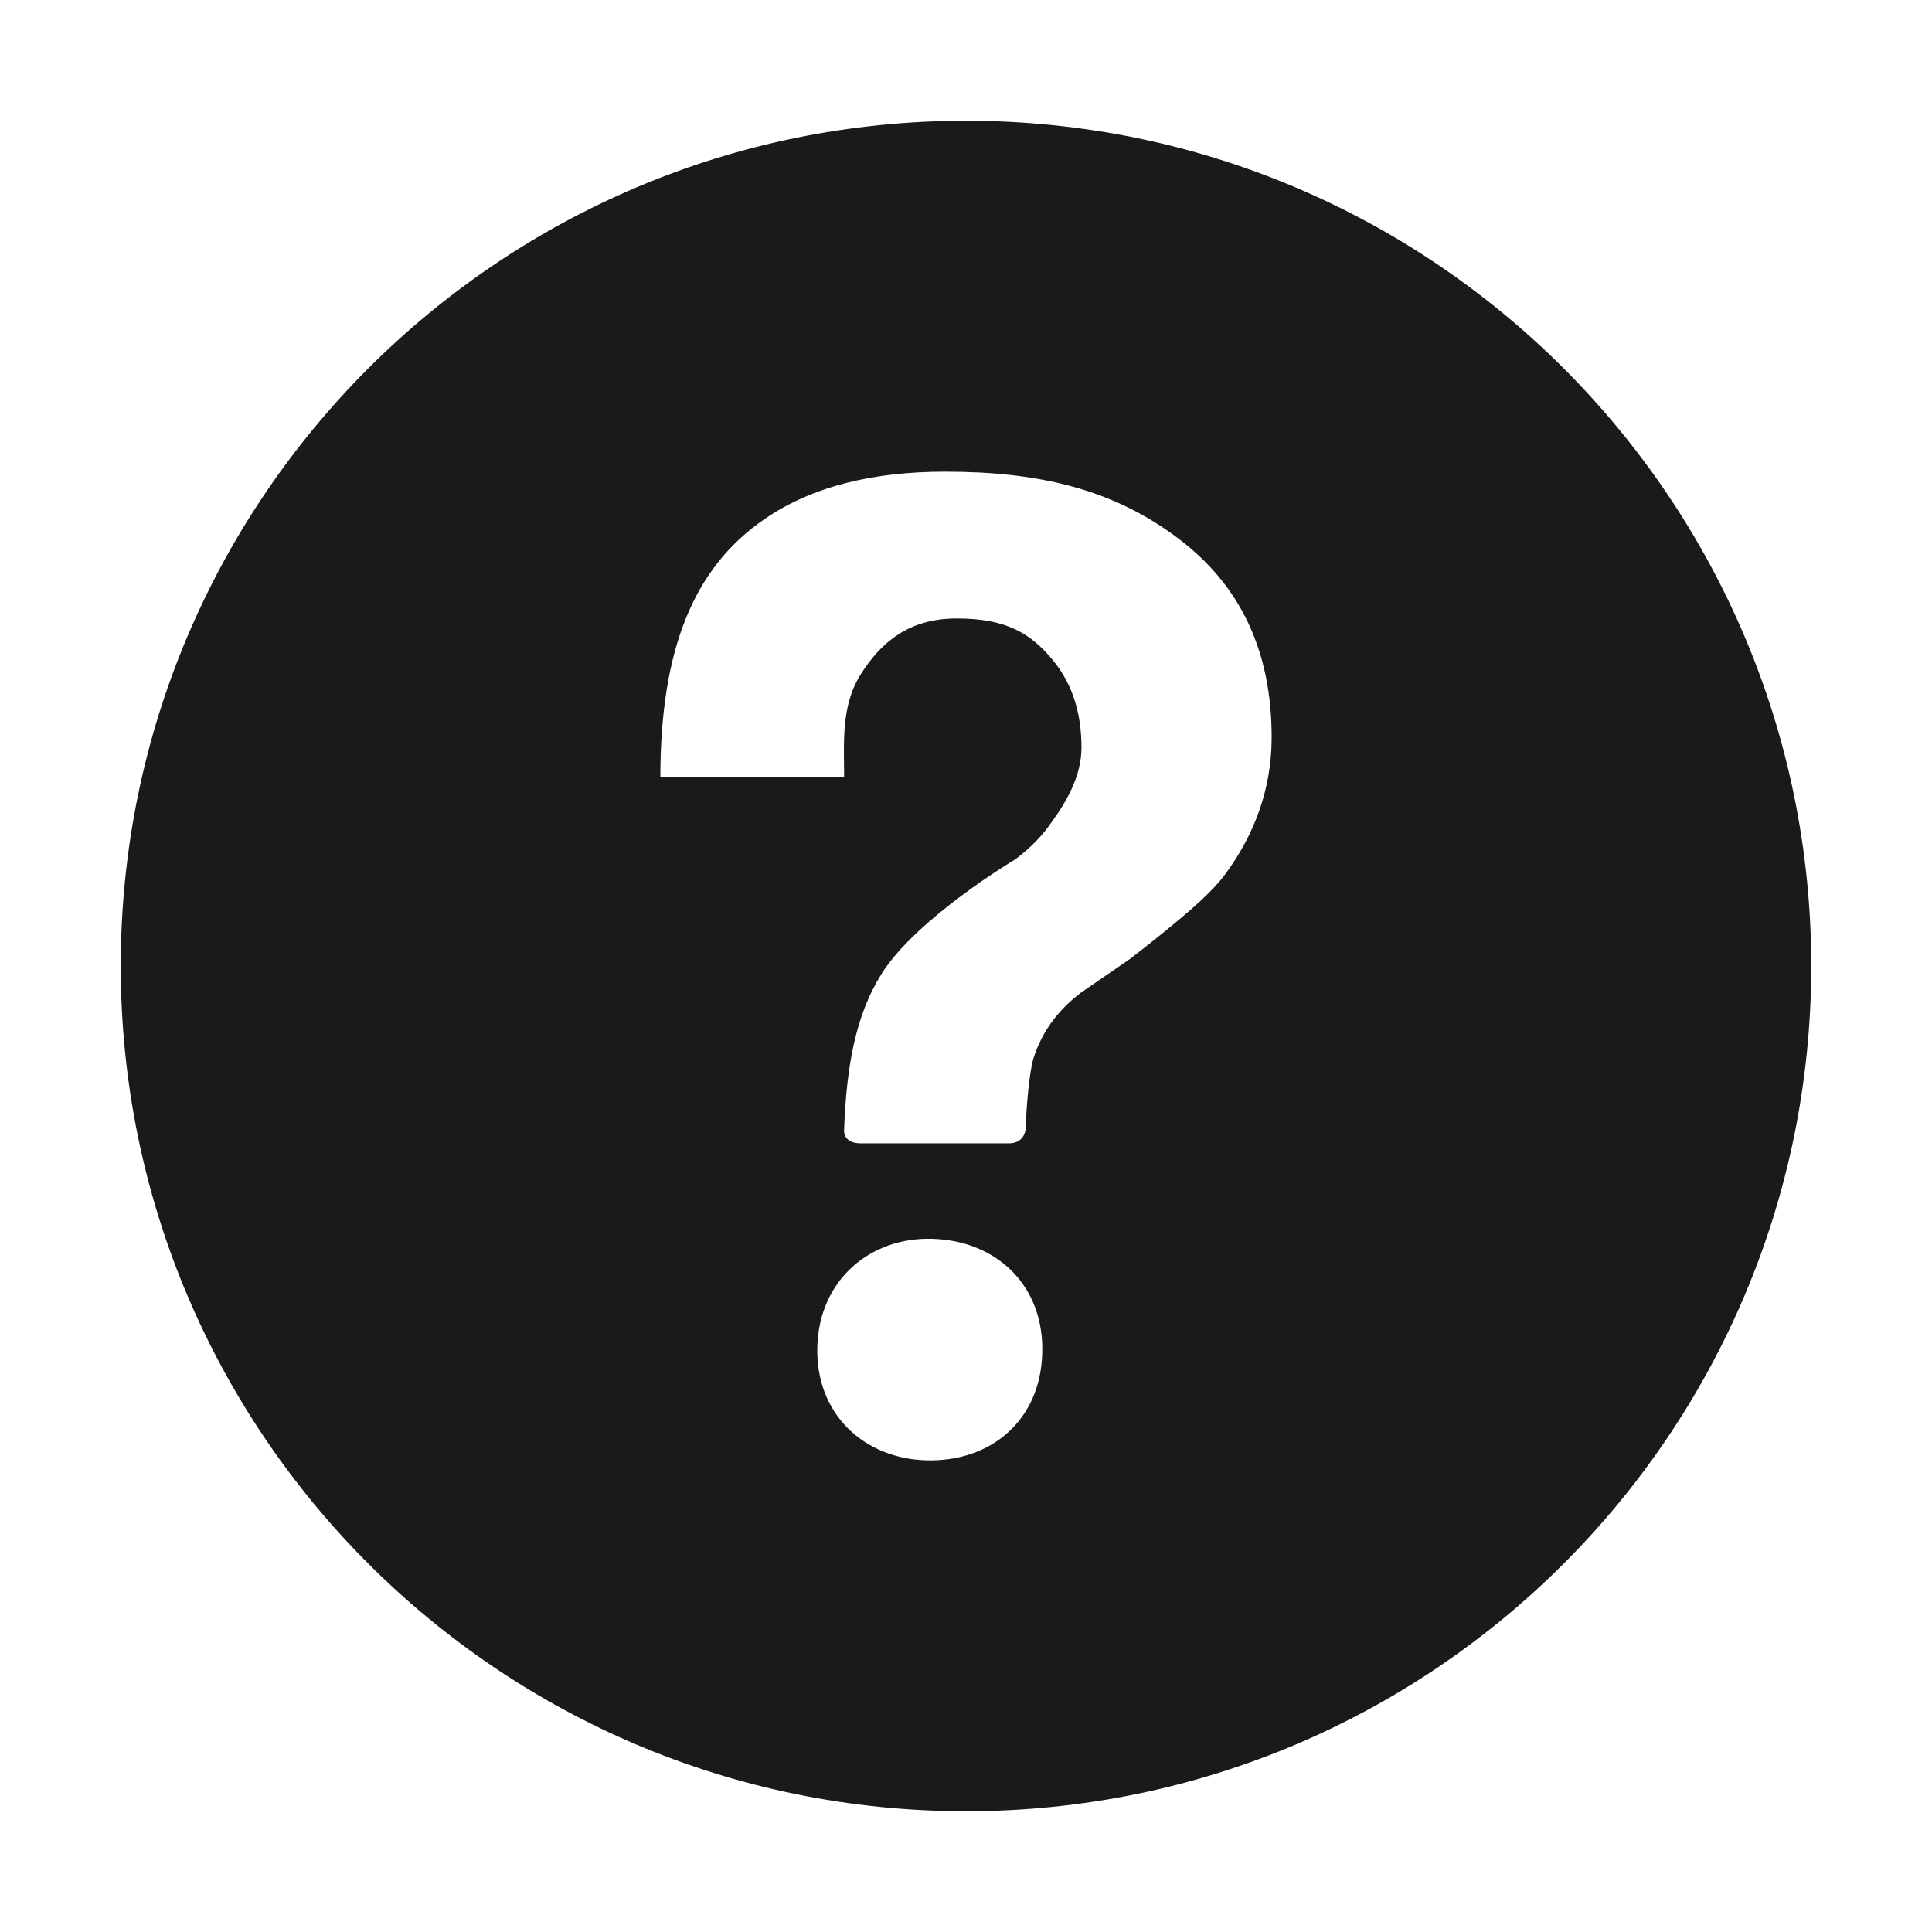
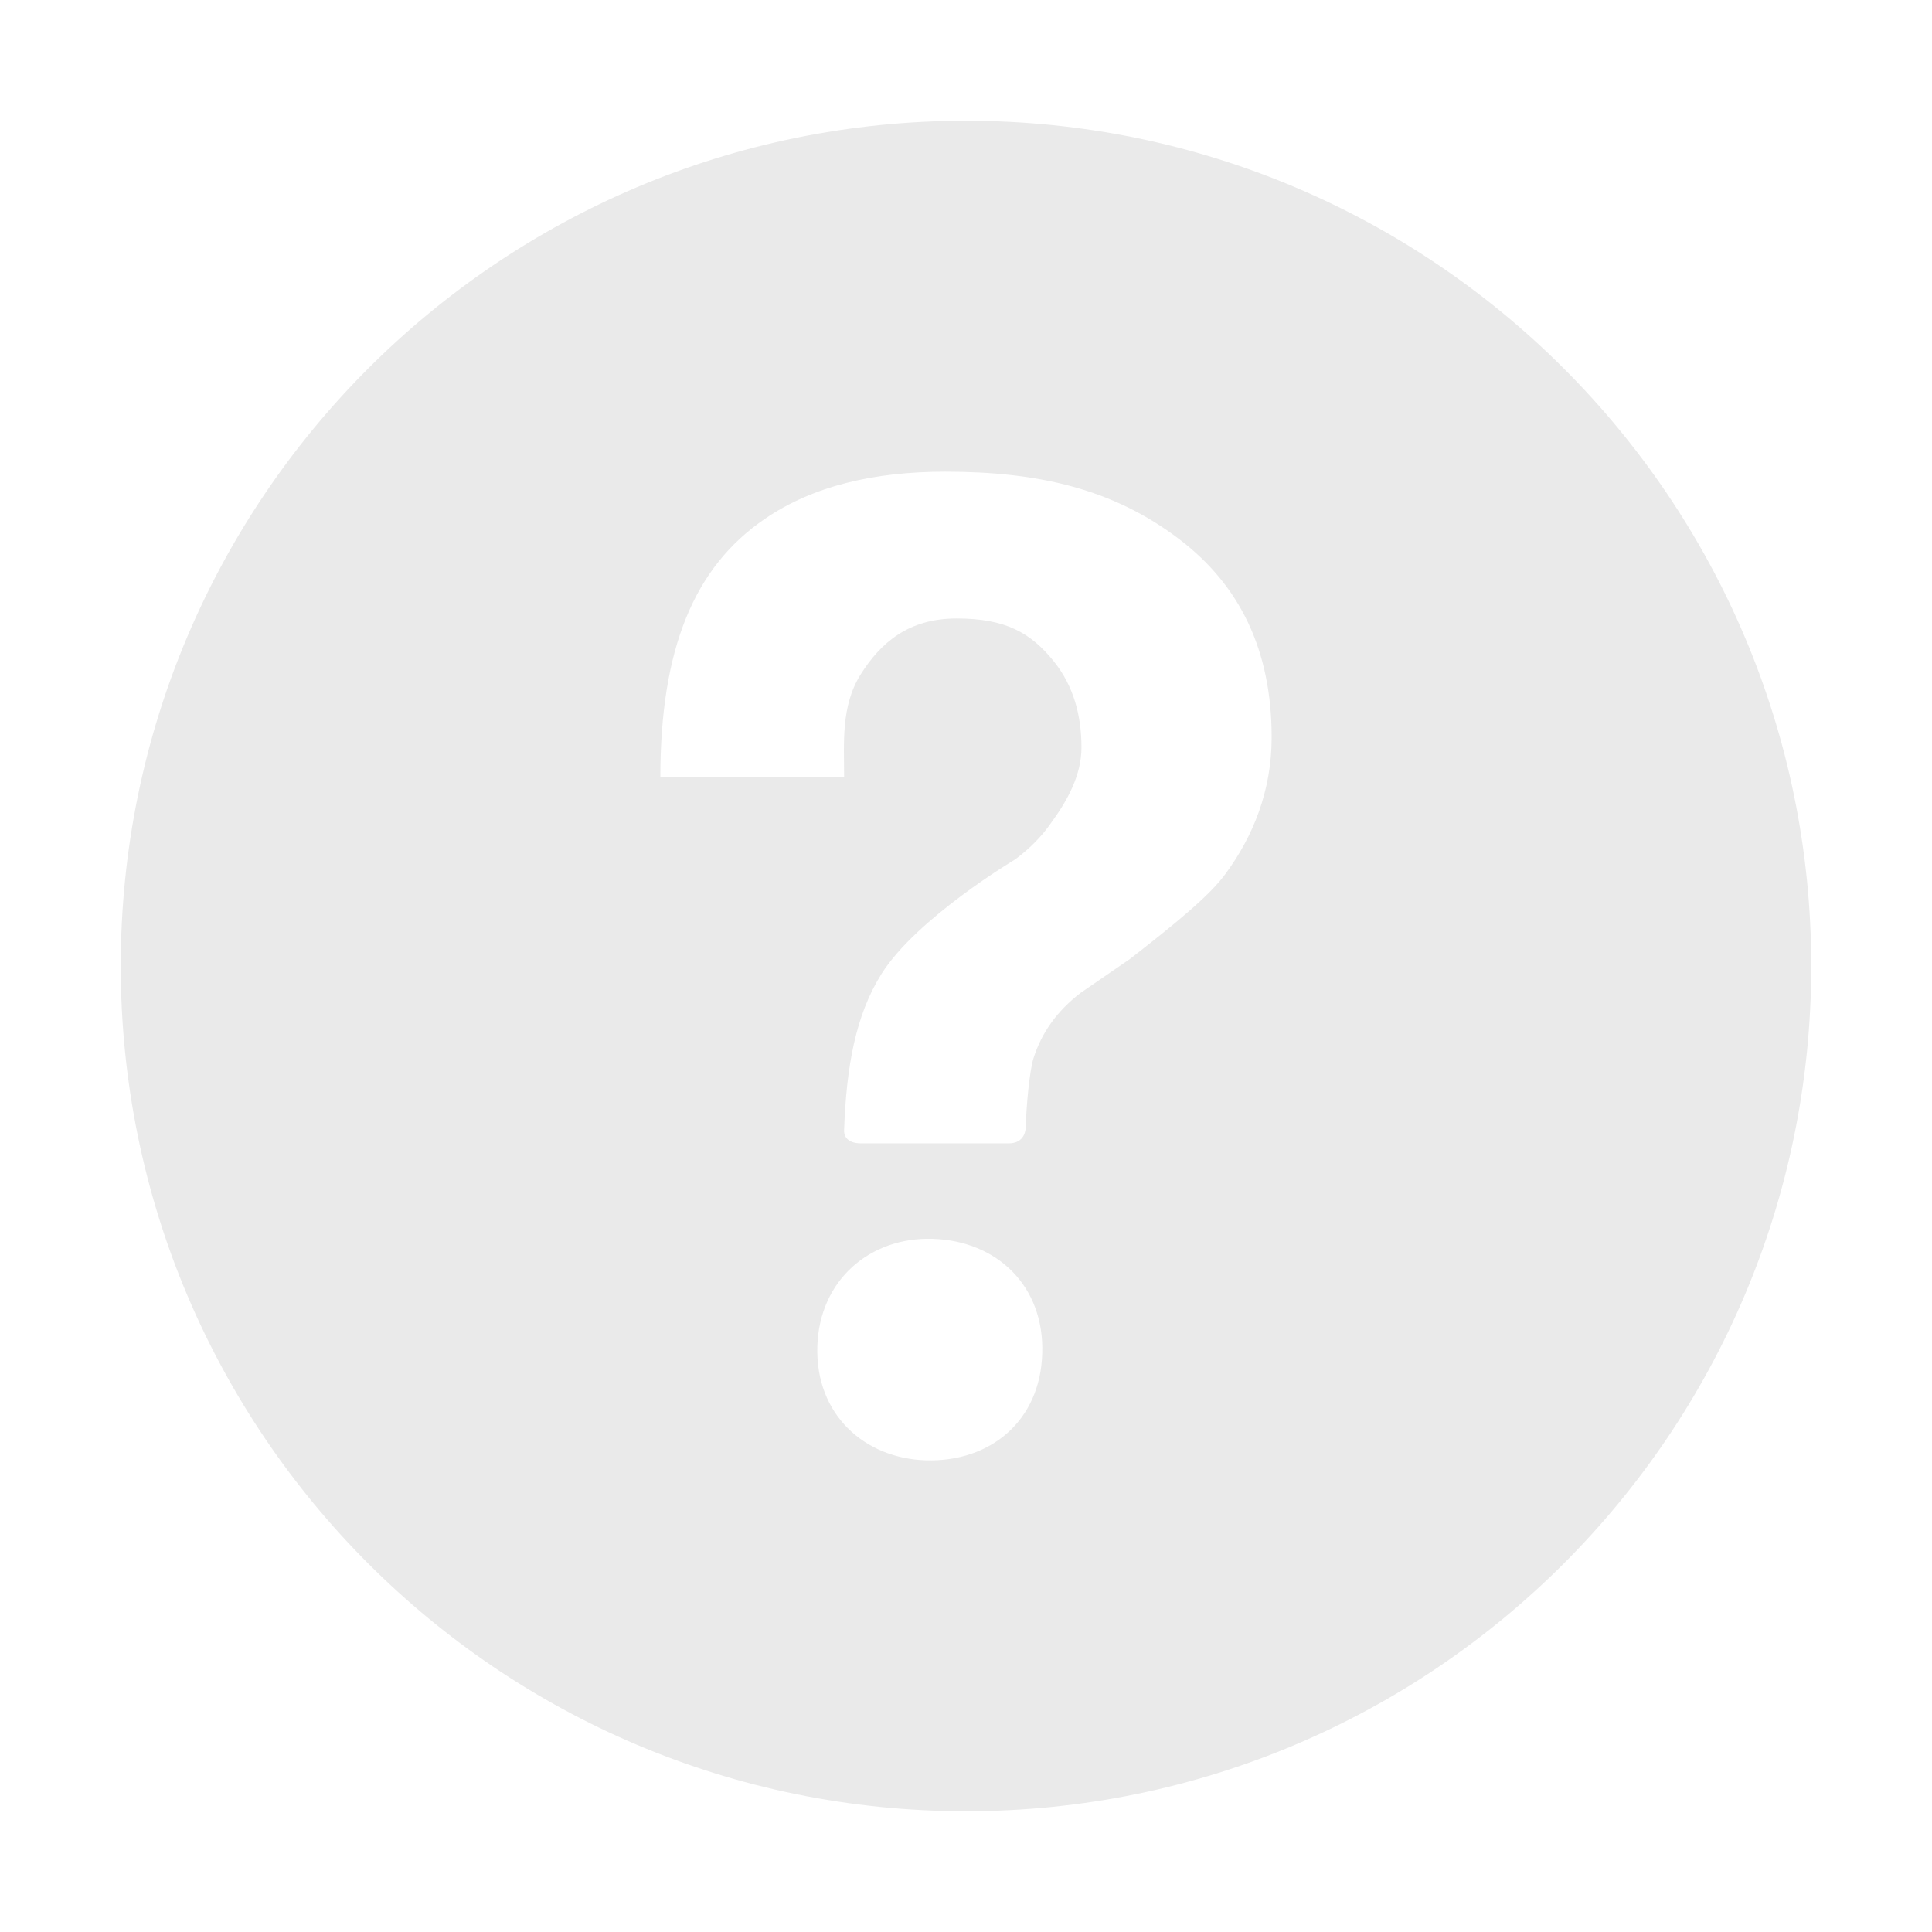
<svg xmlns="http://www.w3.org/2000/svg" version="1.1" id="Layer_1" x="0px" y="0px" width="512px" height="512px" viewBox="0 0 512 512" style="enable-background:new 0 0 512 512;" xml:space="preserve">
  <g>
-     <path fill="#1a1a1a" d="M256,32C132.3,32,32,132.3,32,256s100.3,224,224,224c123.7,0,224-100.3,224-224S379.7,32,256,32z M276.2,358.7   c-0.5,17.8-13.7,28.8-30.8,28.3c-16.4-0.5-29.3-12.2-28.8-30.1c0.5-17.8,14.1-29.1,30.5-28.6C264.3,328.8,276.8,340.9,276.2,358.7z    M324.9,231.4c-4.2,5.9-13.6,13.5-25.4,22.7l-13.1,9c-6.4,4.9-10.4,10.7-12.5,17.3c-1.1,3.5-1.9,12.6-2.1,18.7   c-0.1,1.2-0.8,3.9-4.5,3.9c-3.7,0-35,0-39.1,0c-4.1,0-4.6-2.4-4.5-3.6c0.6-16.6,3-30.3,9.9-41.3c9.3-14.8,35.5-30.4,35.5-30.4   c4-3,7.1-6.2,9.5-9.7c4.4-6,8-12.7,8-19.9c0-8.3-2-16.2-7.3-22.8c-6.2-7.7-12.9-11.4-25.8-11.4c-12.7,0-20.1,6.4-25.4,14.8   c-5.3,8.4-4.4,18.3-4.4,27.3H175c0-34,8.9-55.7,27.7-68.5c12.7-8.7,28.9-12.5,47.8-12.5c24.8,0,44.5,4.6,61.9,17.8   c16.1,12.2,24.6,29.4,24.6,52.6C337,209.7,332,221.7,324.9,231.4z" />
+     <path fill="#eaeaea" d="M256,32C132.3,32,32,132.3,32,256s100.3,224,224,224c123.7,0,224-100.3,224-224S379.7,32,256,32z M276.2,358.7   c-0.5,17.8-13.7,28.8-30.8,28.3c-16.4-0.5-29.3-12.2-28.8-30.1c0.5-17.8,14.1-29.1,30.5-28.6C264.3,328.8,276.8,340.9,276.2,358.7z    M324.9,231.4c-4.2,5.9-13.6,13.5-25.4,22.7l-13.1,9c-6.4,4.9-10.4,10.7-12.5,17.3c-1.1,3.5-1.9,12.6-2.1,18.7   c-0.1,1.2-0.8,3.9-4.5,3.9c-3.7,0-35,0-39.1,0c-4.1,0-4.6-2.4-4.5-3.6c0.6-16.6,3-30.3,9.9-41.3c9.3-14.8,35.5-30.4,35.5-30.4   c4-3,7.1-6.2,9.5-9.7c4.4-6,8-12.7,8-19.9c0-8.3-2-16.2-7.3-22.8c-6.2-7.7-12.9-11.4-25.8-11.4c-12.7,0-20.1,6.4-25.4,14.8   c-5.3,8.4-4.4,18.3-4.4,27.3H175c0-34,8.9-55.7,27.7-68.5c12.7-8.7,28.9-12.5,47.8-12.5c24.8,0,44.5,4.6,61.9,17.8   c16.1,12.2,24.6,29.4,24.6,52.6C337,209.7,332,221.7,324.9,231.4z" />
  </g>
</svg>
